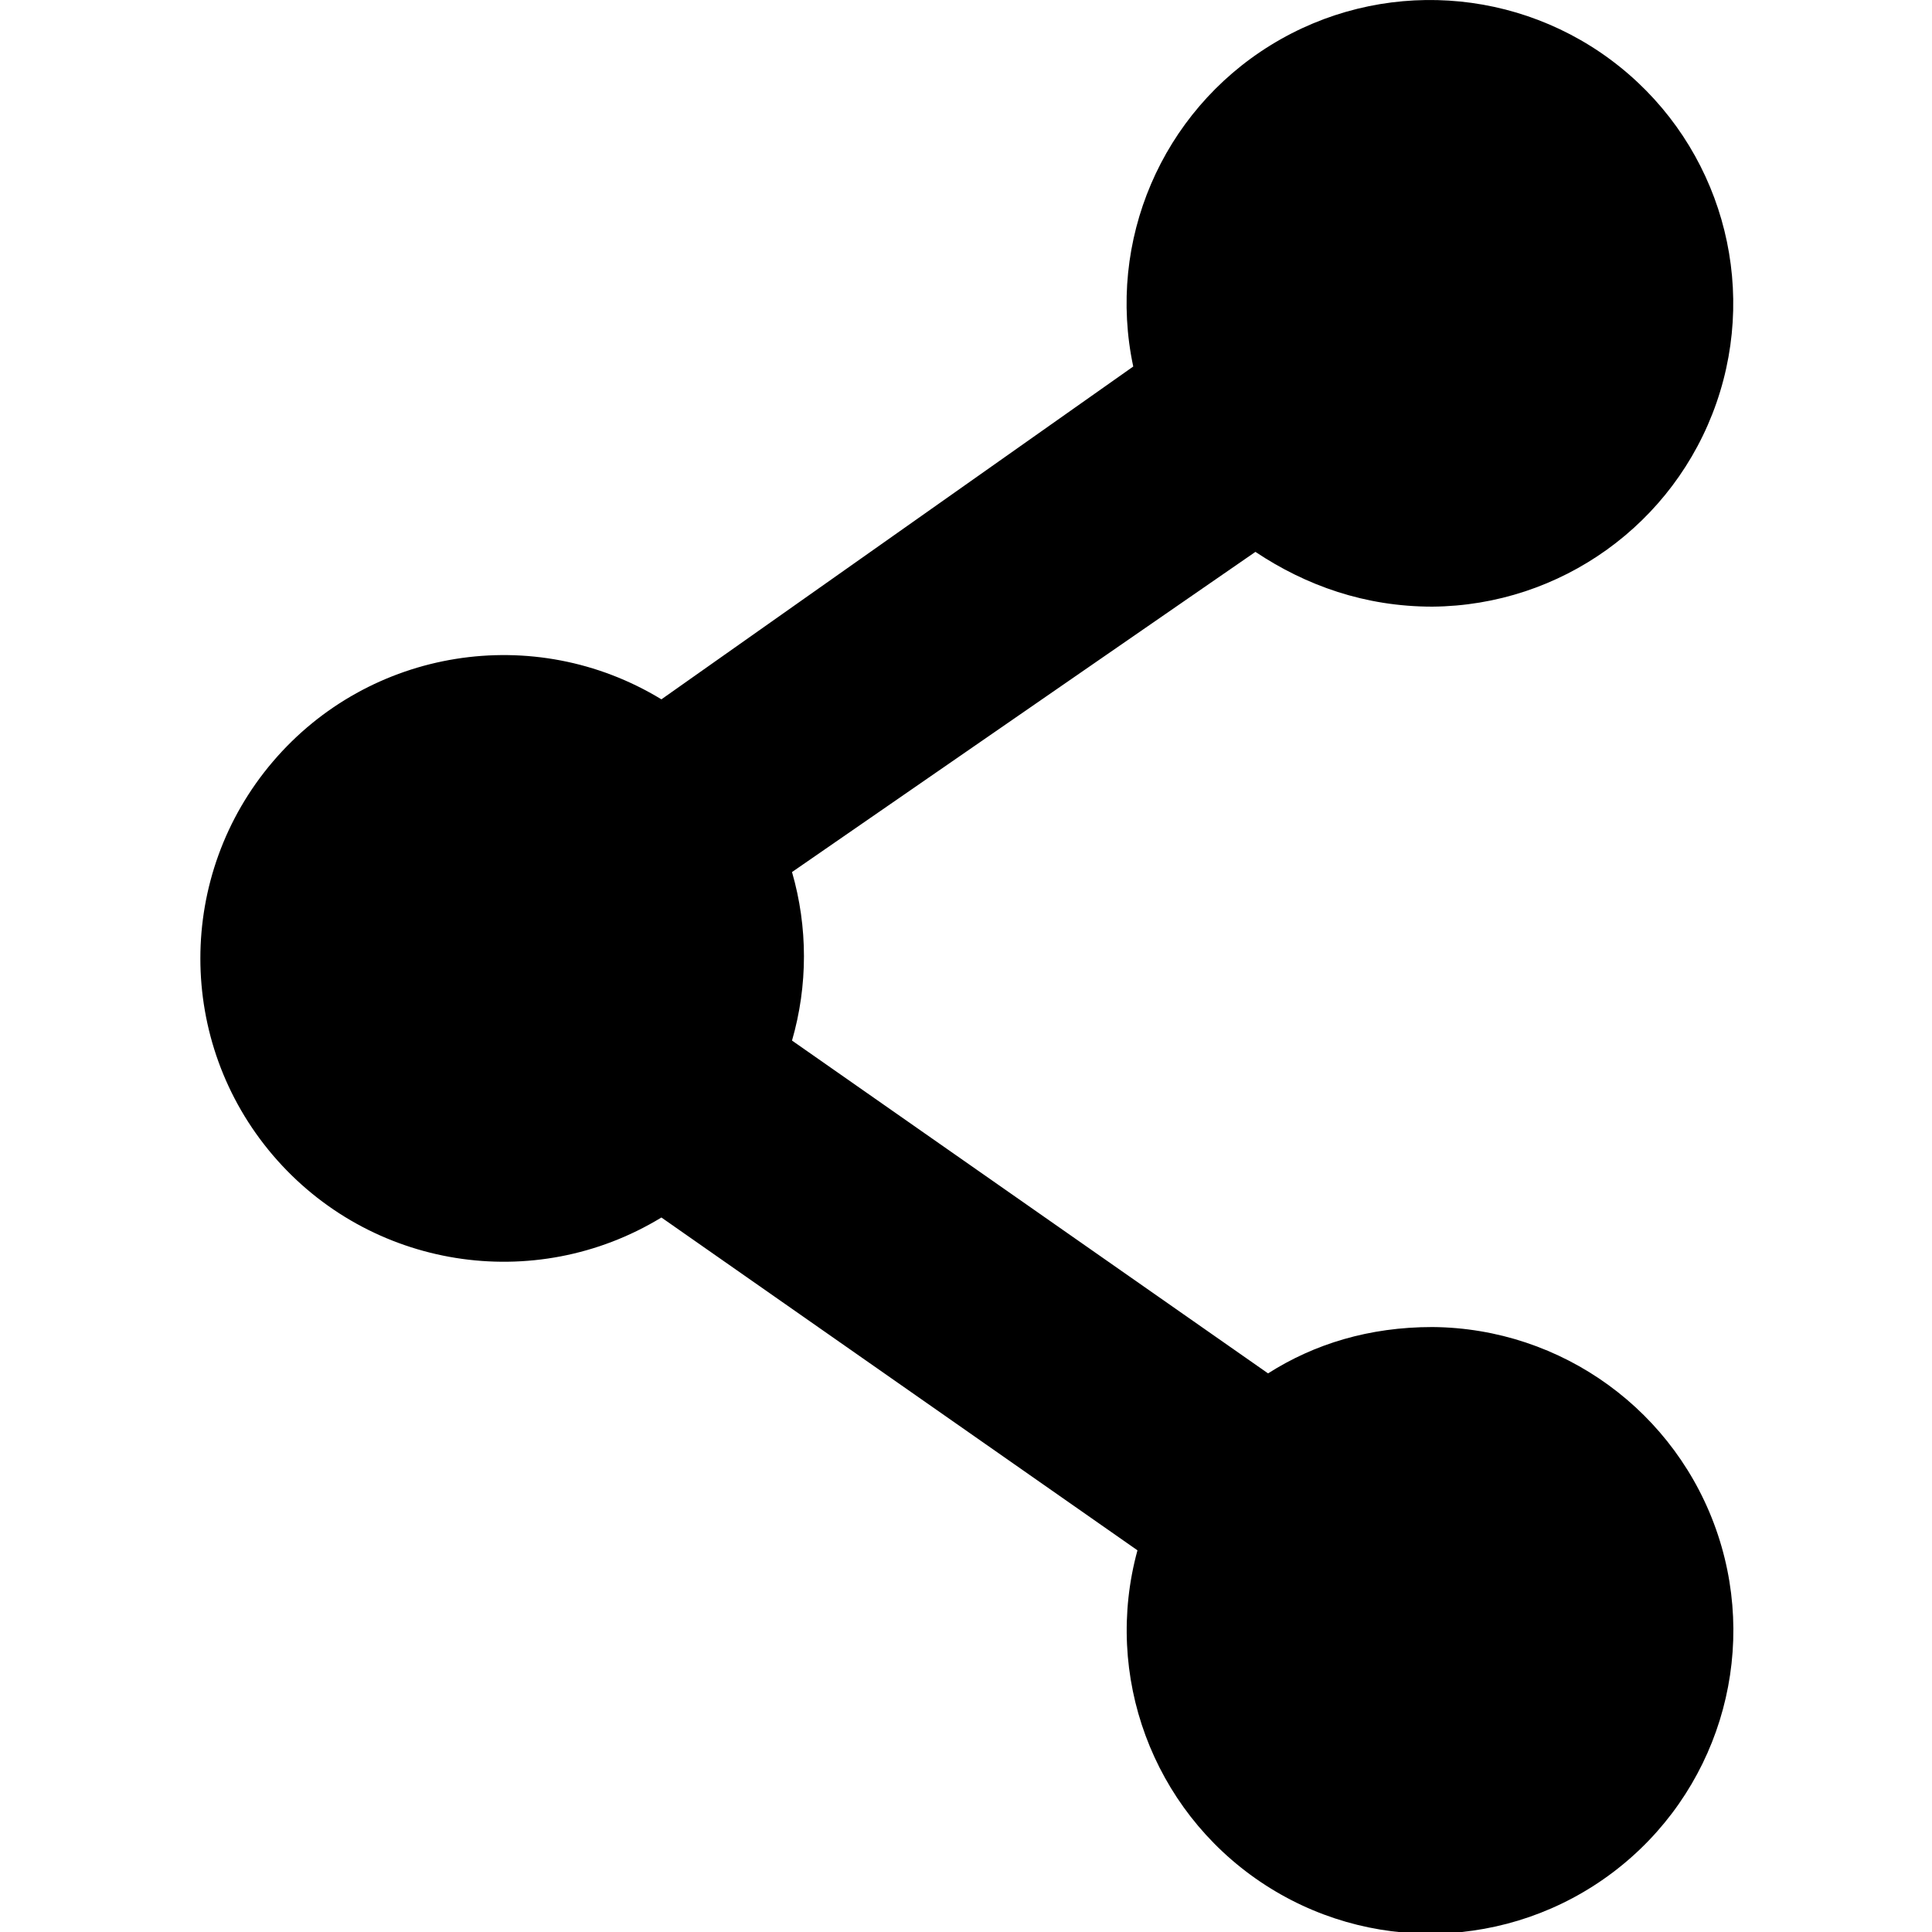
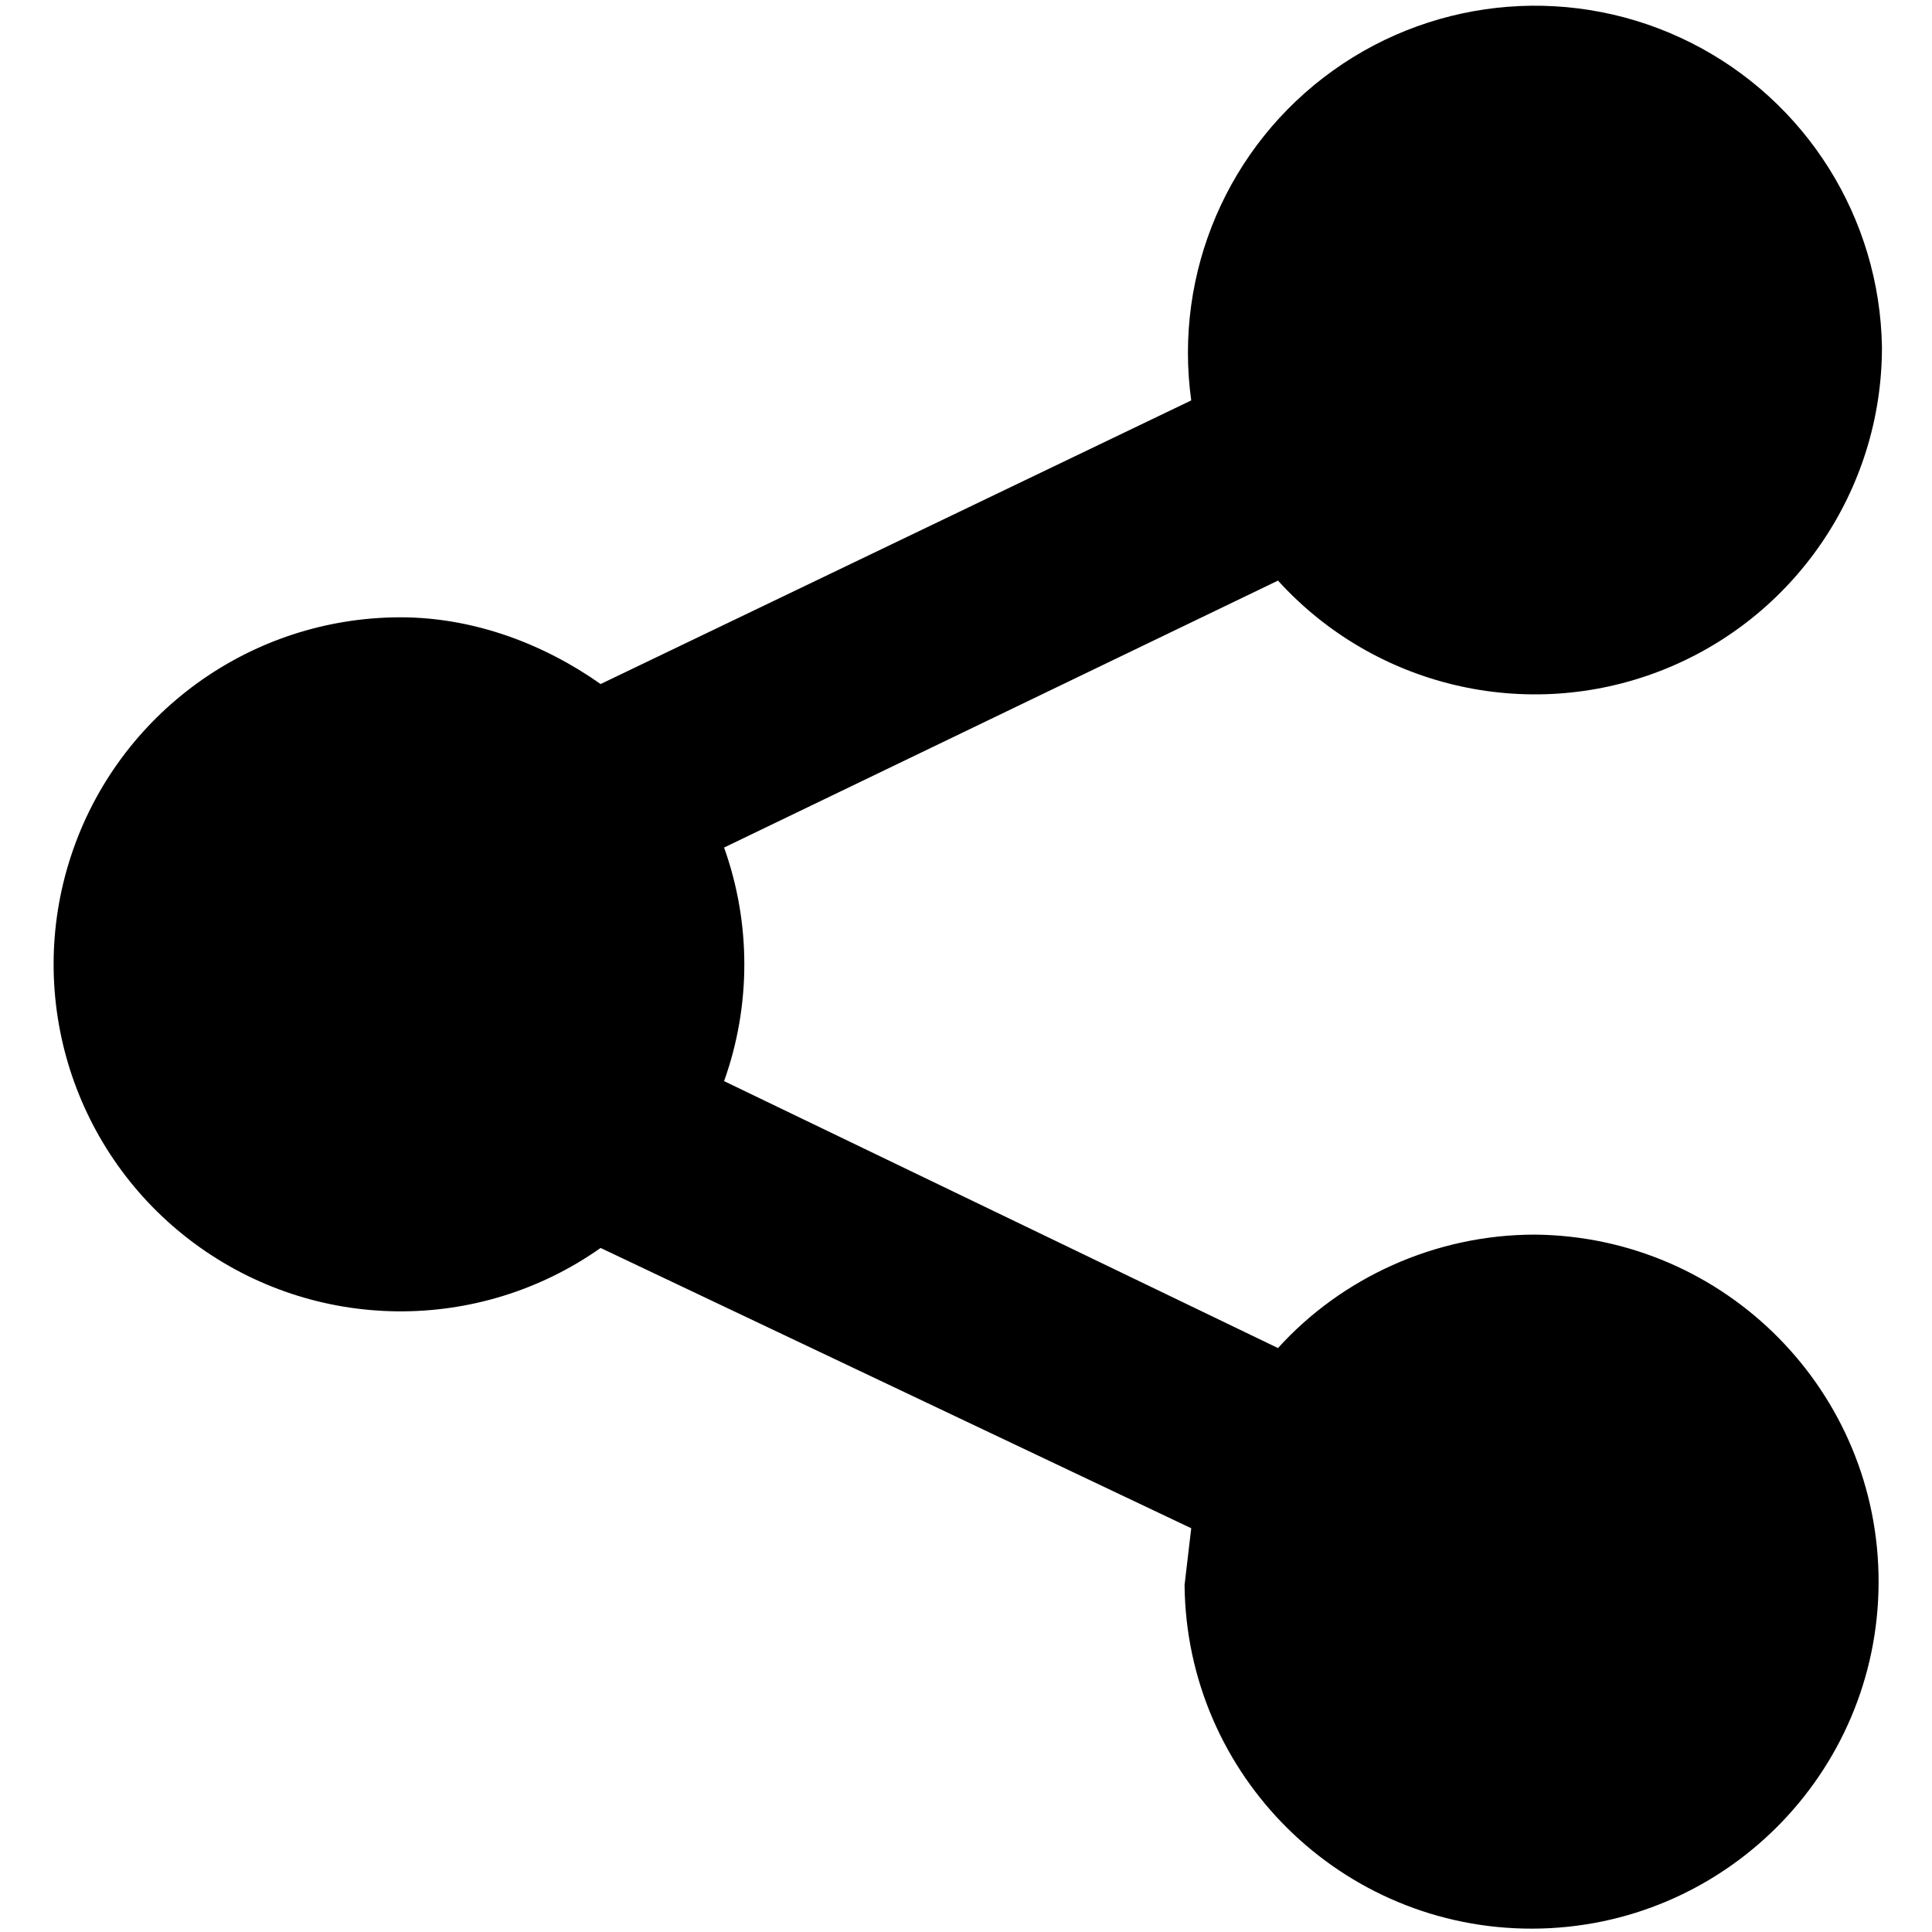
- <svg xmlns="http://www.w3.org/2000/svg" fill="currentColor" xml:space="preserve" viewBox="0 0 458.6 458.6">
-   <path d="M340 315c-15 0-28 4-39 11l-113-79a72 72 0 0 0 0-40l110-76c12 8 26 13 42 13a72 72 0 1 0-71-57l-112 79a72 72 0 1 0 0 123l113 79a72 72 0 1 0 70-53z" />
+ <svg xmlns="http://www.w3.org/2000/svg" fill="currentColor" xml:space="preserve" viewBox="0 0 57.9 57.9">
+   <path d="M46 37c-3 0-5.8 1.3-7.7 3.4l-16.6-8a10.4 10.4 0 0 0 0-7l16.6-8a10.4 10.4 0 0 0 18.1-7A10.4 10.4 0 1 0 35.7 12L18 20.5c-1.7-1.2-3.8-2-6-2a10.4 10.4 0 1 0 6 18.9l17.7 8.4-.2 1.7A10.4 10.4 0 1 0 46 37z" />
</svg>
